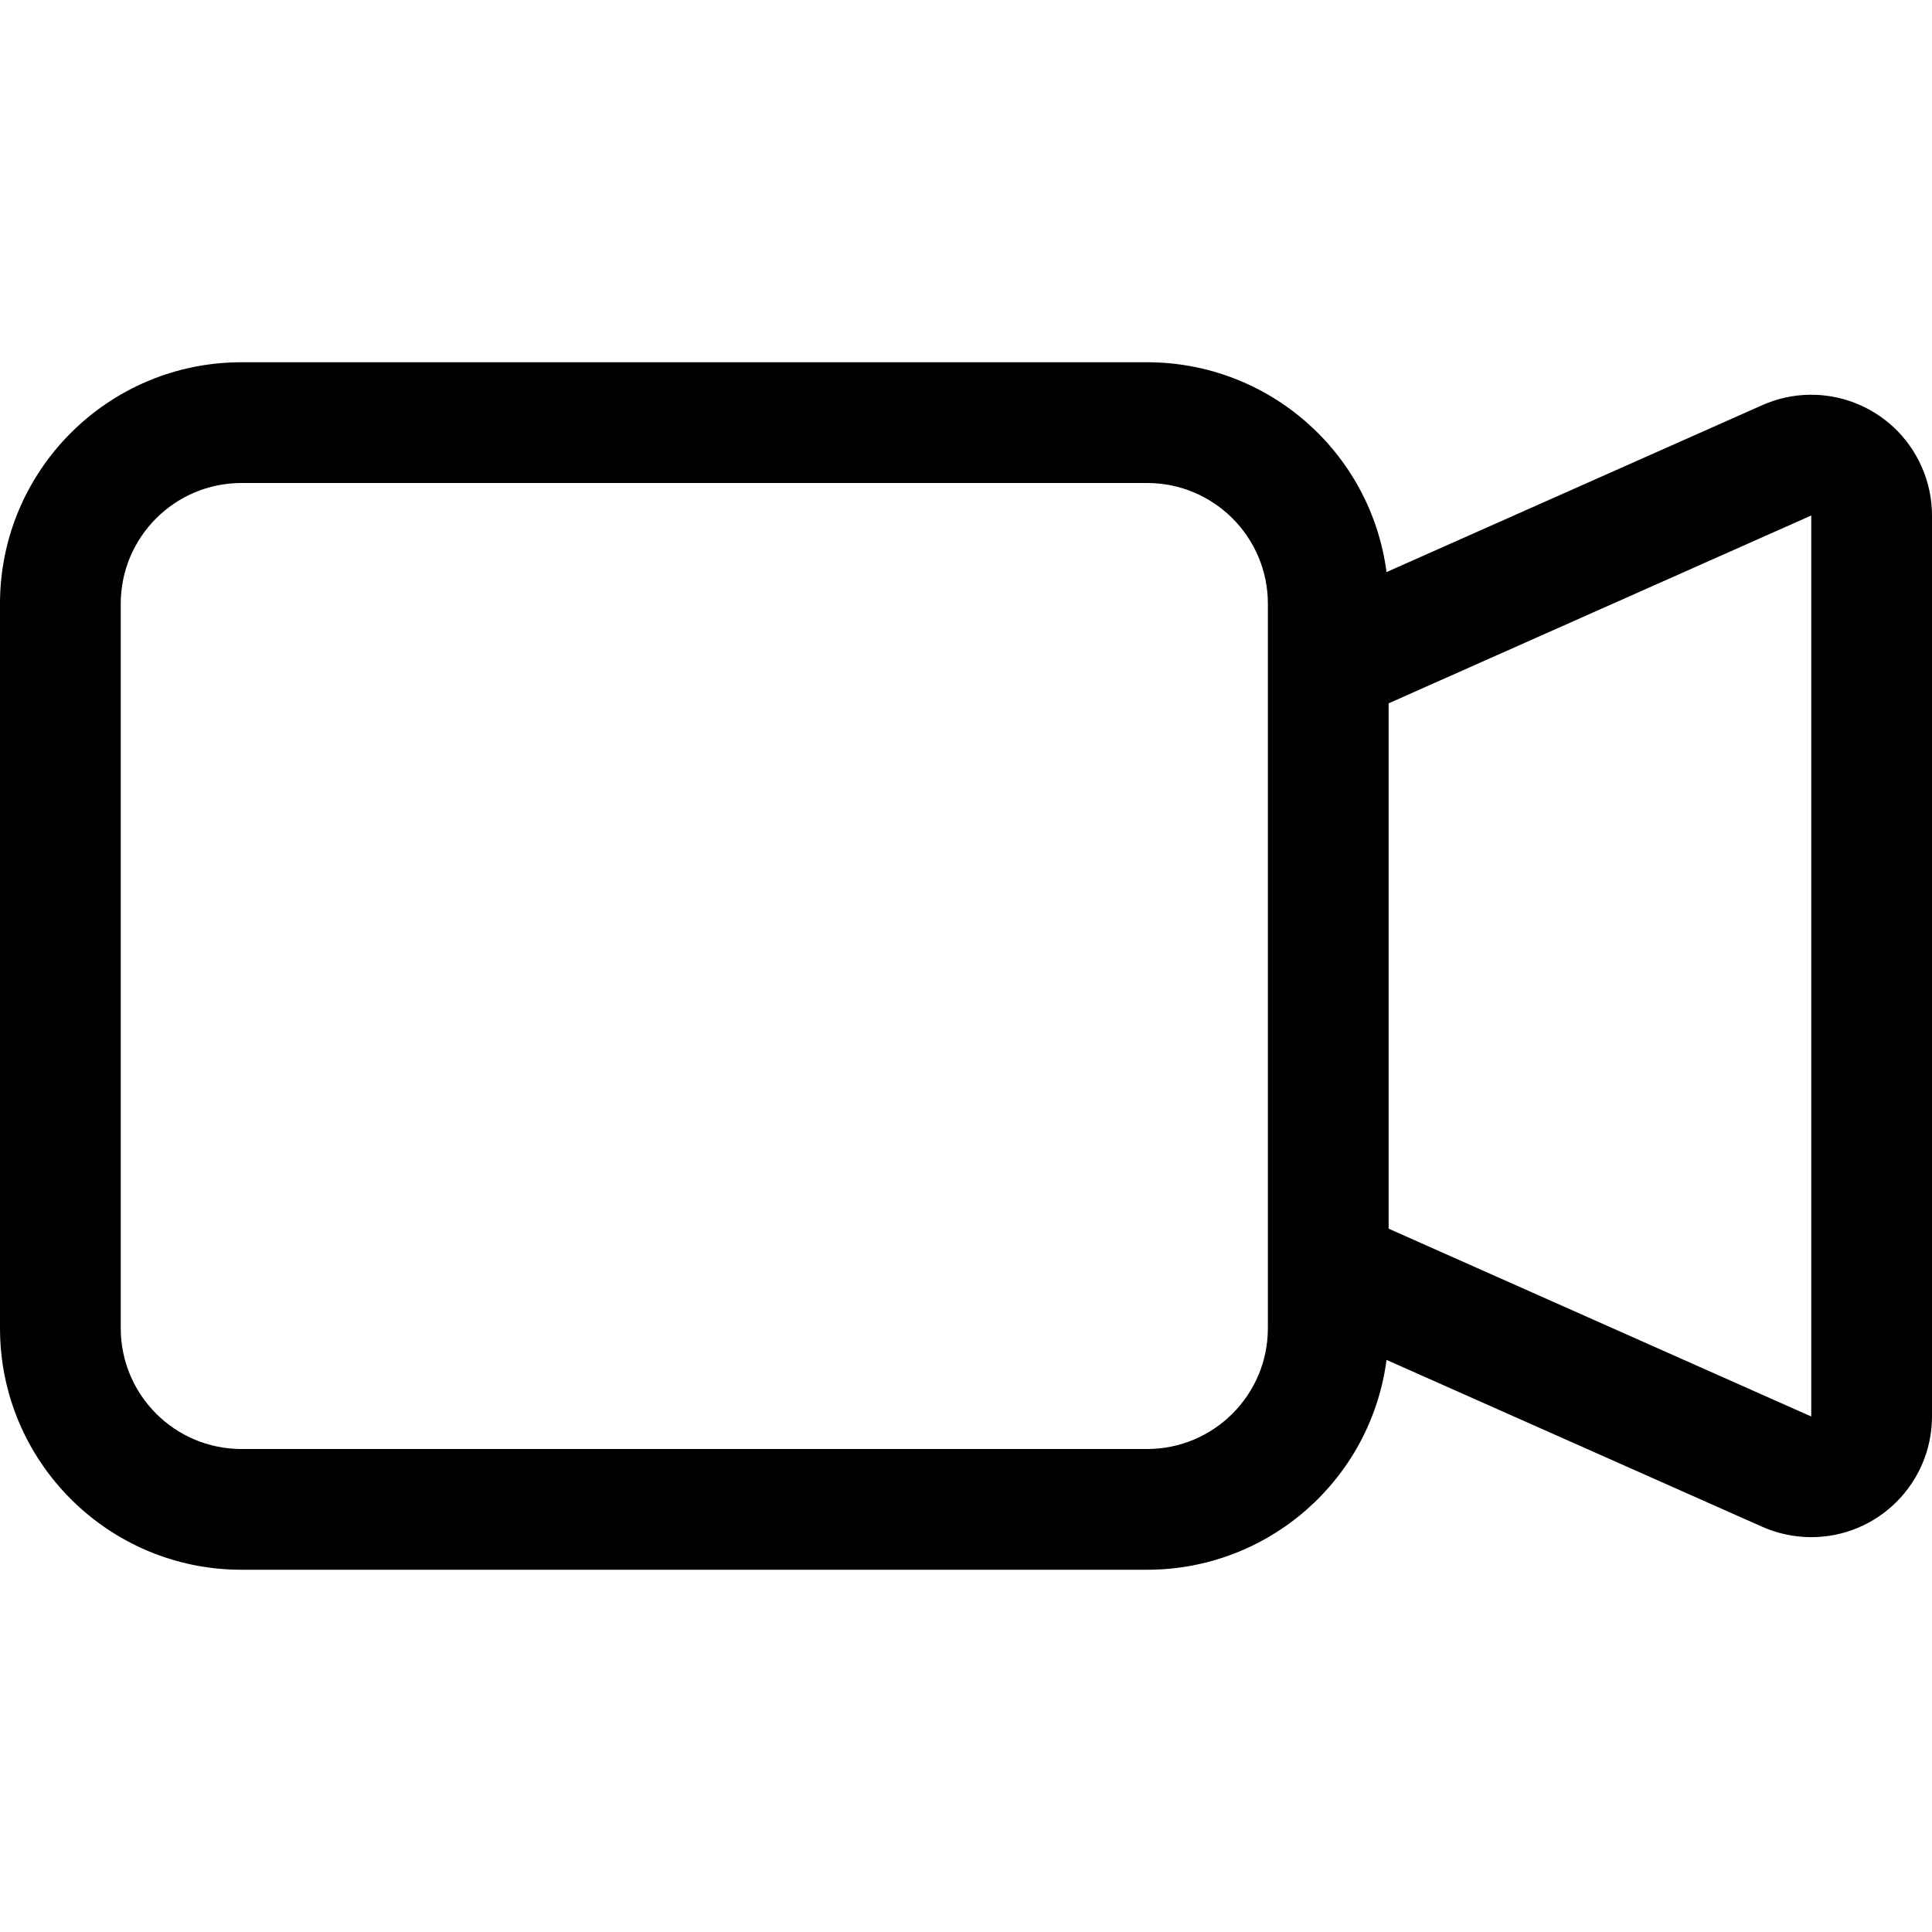
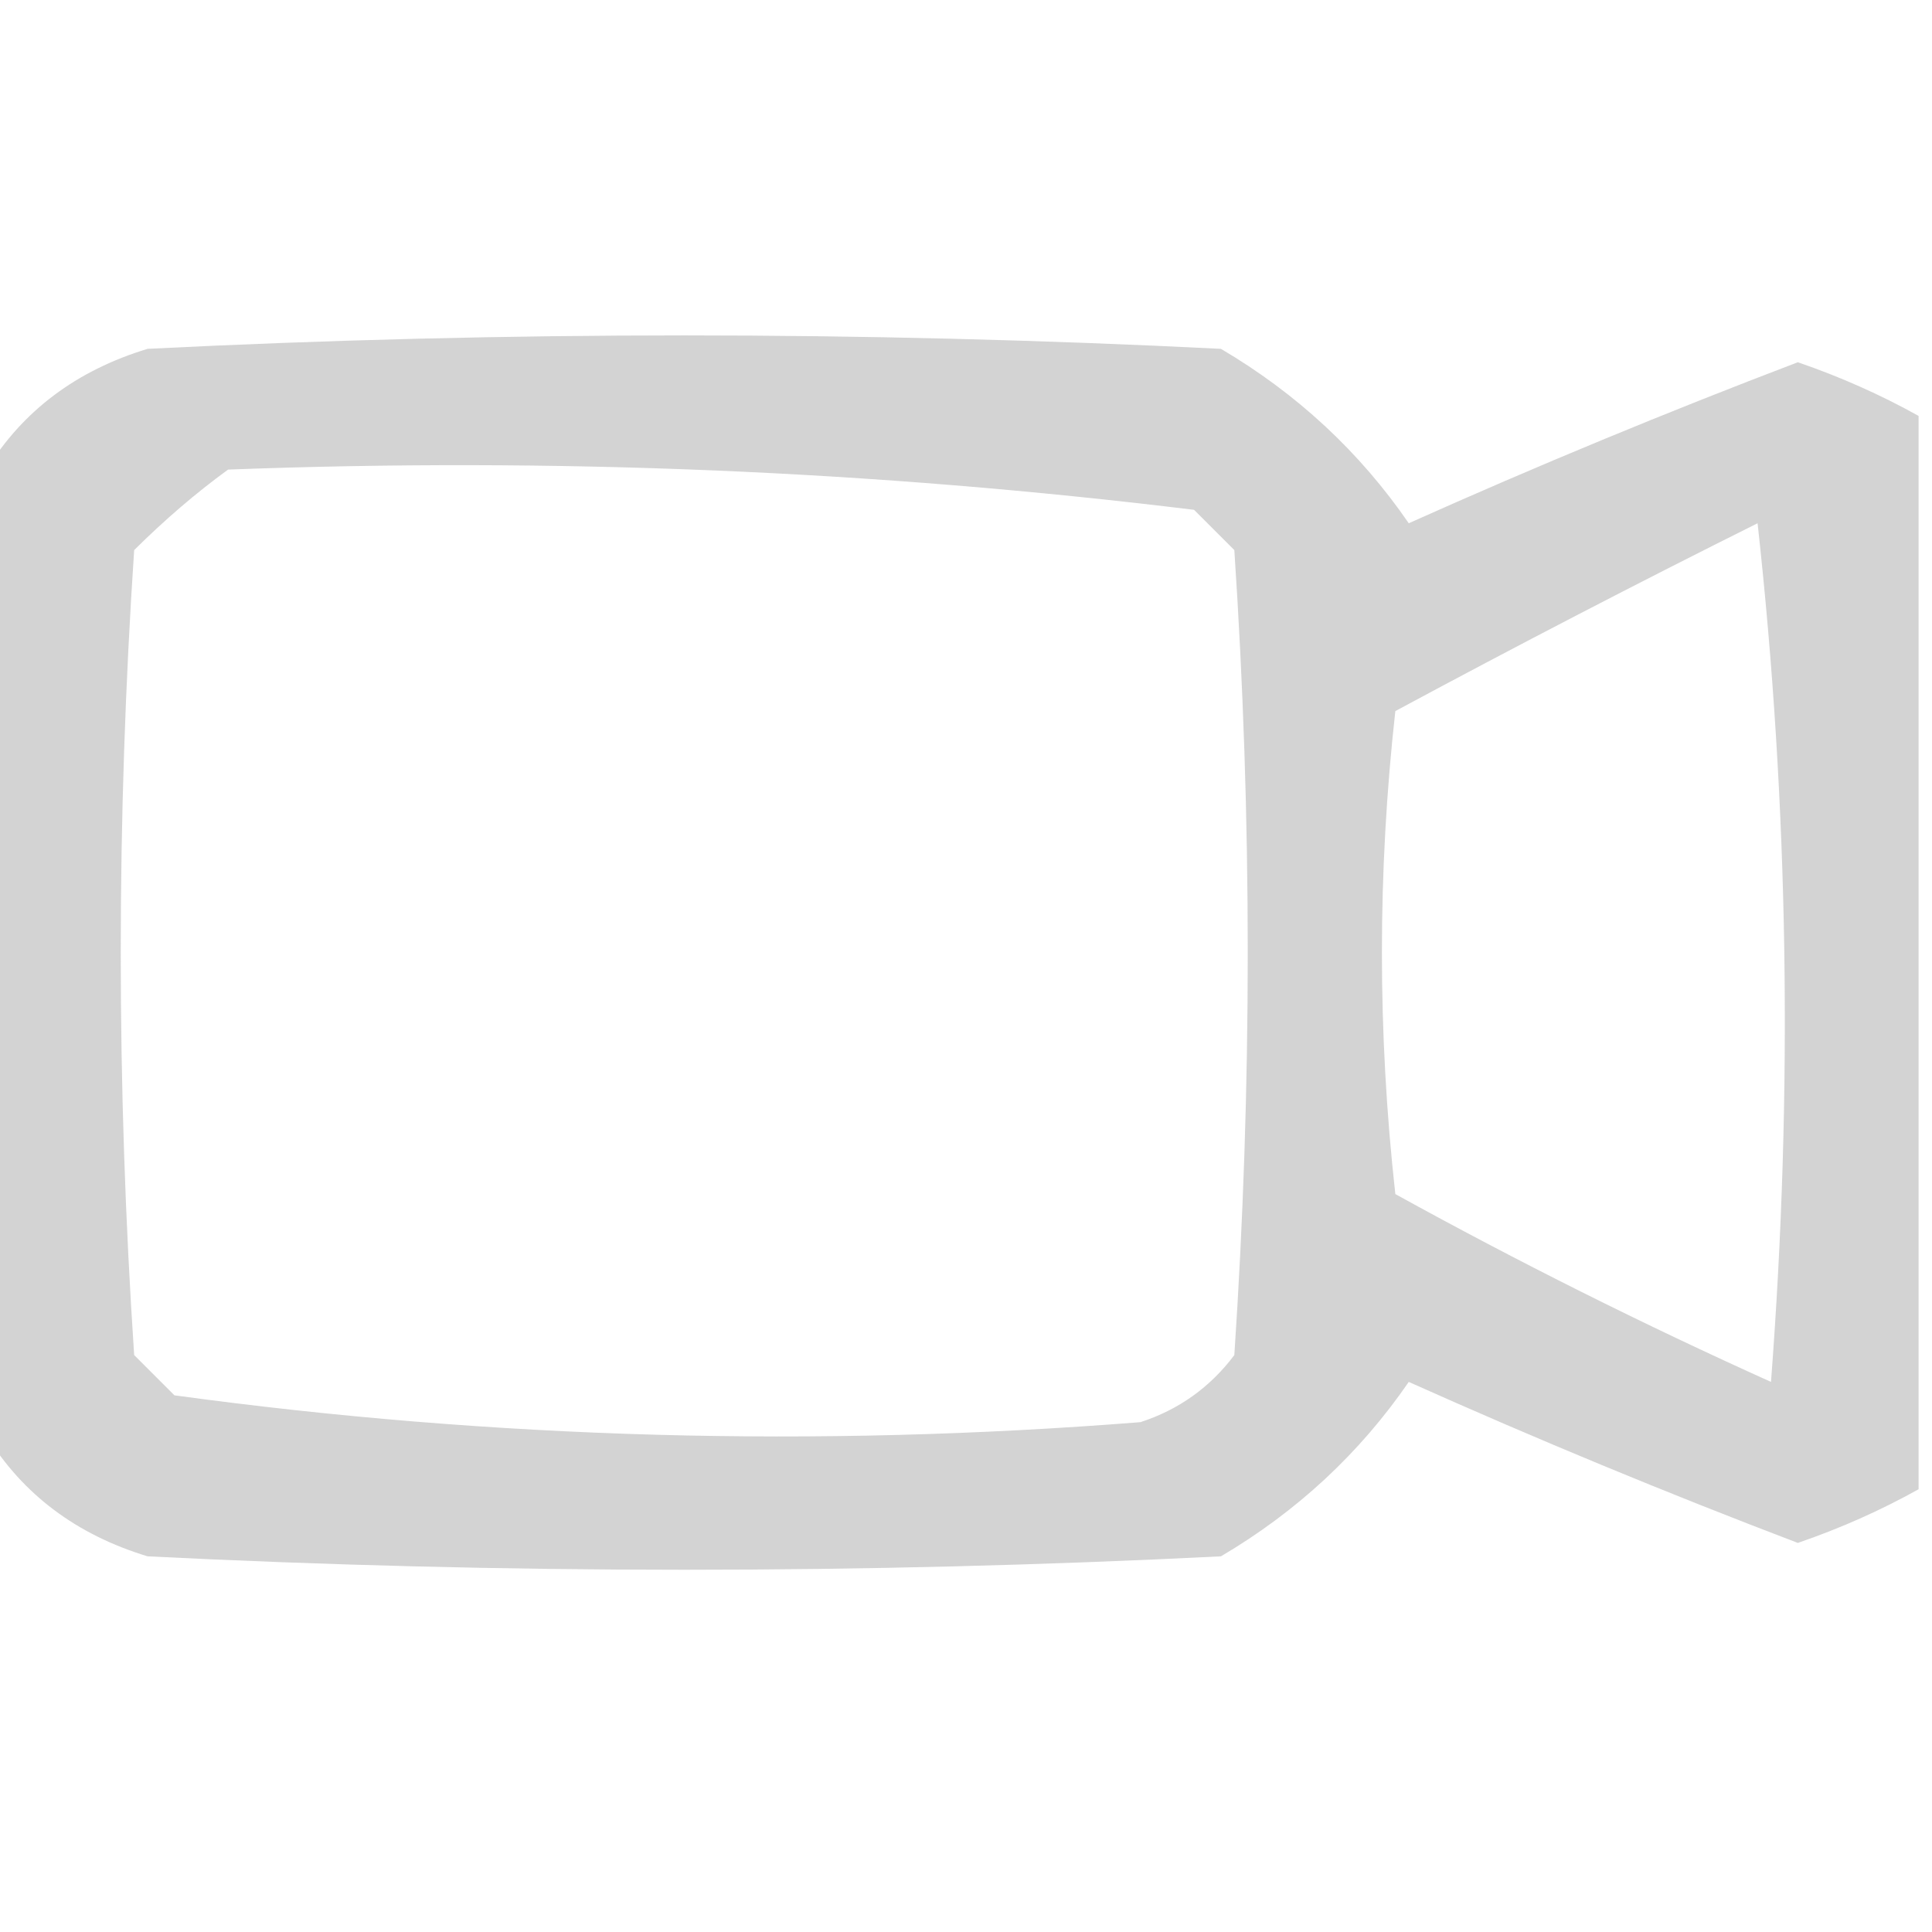
- <svg xmlns="http://www.w3.org/2000/svg" width="72px" height="72px" viewBox="0 0 72 72" version="1.1">
-   <g id="surface1">
-     <path style=" stroke:none;fill-rule:evenodd;fill:rgb(0%,0%,0%);fill-opacity:1;" d="M 0 22.5 C 0 17.531 4.031 13.5 9 13.5 L 42.75 13.5 C 47.266 13.5 51.082 16.844 51.672 21.32 L 65.668 15.102 C 67.938 14.09 70.598 15.109 71.609 17.383 C 71.867 17.957 72 18.582 72 19.211 L 72 52.789 C 71.996 55.273 69.98 57.289 67.496 57.285 C 66.867 57.285 66.246 57.152 65.672 56.898 L 51.672 50.68 C 51.082 55.156 47.266 58.5 42.75 58.5 L 9 58.5 C 4.031 58.5 0 54.469 0 49.5 Z M 51.75 45.789 L 67.5 52.789 L 67.5 19.211 L 51.75 26.211 Z M 9 18 C 6.516 18 4.5 20.016 4.5 22.5 L 4.5 49.5 C 4.5 51.984 6.516 54 9 54 L 42.75 54 C 45.234 54 47.25 51.984 47.25 49.5 L 47.25 22.5 C 47.25 20.016 45.234 18 42.75 18 Z M 9 18 " />
+ <svg xmlns="http://www.w3.org/2000/svg" version="1.1" width="72px" height="72px" style="shape-rendering:geometricPrecision; text-rendering:geometricPrecision; image-rendering:optimizeQuality; fill-rule:evenodd; clip-rule:evenodd">
+   <g>
+     <path style="opacity:0.883" fill="#cdcdcd" d="M 71.5,15.5 C 71.5,28.833 71.5,42.167 71.5,55.5C 70.085,56.289 68.585,56.956 67,57.5C 62.109,55.638 57.276,53.638 52.5,51.5C 50.67,54.161 48.337,56.328 45.5,58C 32.167,58.667 18.833,58.667 5.5,58C 2.854,57.196 0.854,55.696 -0.5,53.5C -0.5,41.5 -0.5,29.5 -0.5,17.5C 0.854,15.304 2.854,13.804 5.5,13C 18.833,12.333 32.167,12.333 45.5,13C 48.337,14.672 50.67,16.839 52.5,19.5C 57.276,17.362 62.109,15.362 67,13.5C 68.585,14.044 70.085,14.711 71.5,15.5 Z M 8.5,17.5 C 20.601,17.041 32.601,17.541 44.5,19C 45,19.5 45.5,20 46,20.5C 46.667,30.5 46.667,40.5 46,50.5C 45.097,51.701 43.931,52.535 42.5,53C 30.404,53.958 18.404,53.624 6.5,52C 6,51.5 5.5,51 5,50.5C 4.333,40.5 4.333,30.5 5,20.5C 6.145,19.364 7.312,18.364 8.5,17.5 Z M 65.5,19.5 C 66.659,29.992 66.826,40.659 66,51.5C 61.246,49.359 56.579,47.025 52,44.5C 51.333,38.5 51.333,32.5 52,26.5C 56.543,24.056 61.043,21.723 65.5,19.5 Z" />
  </g>
</svg>
